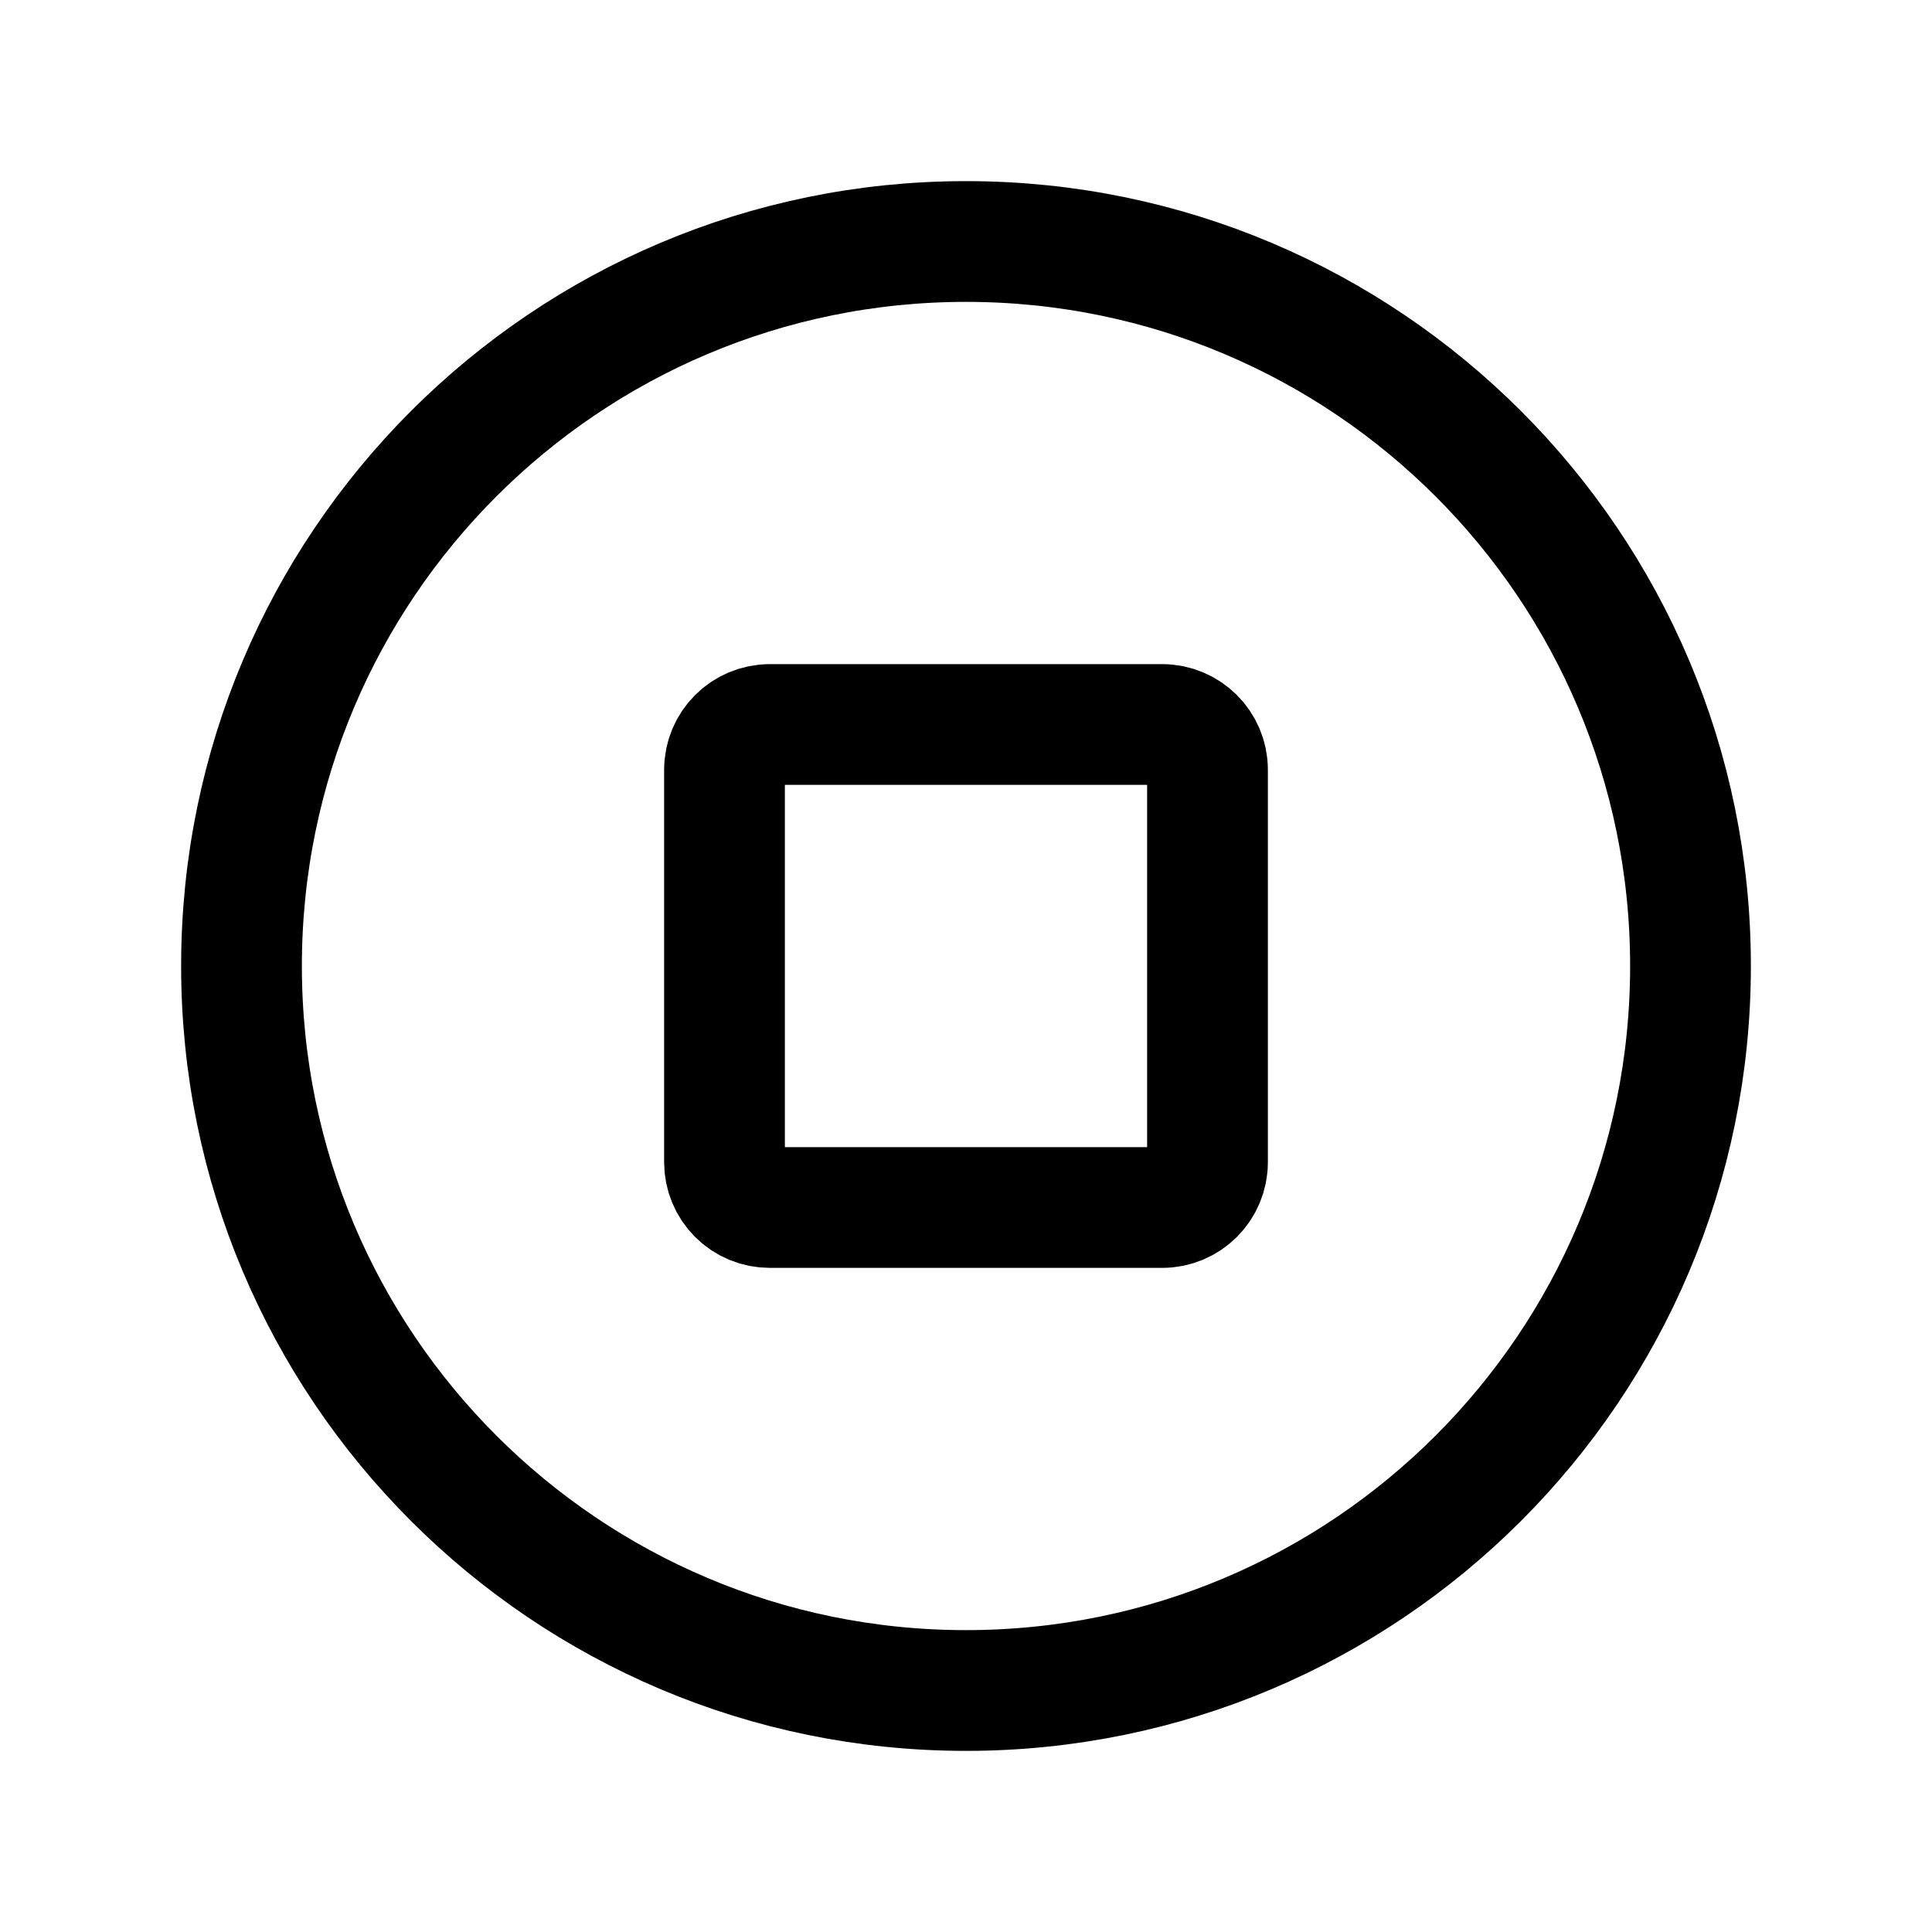
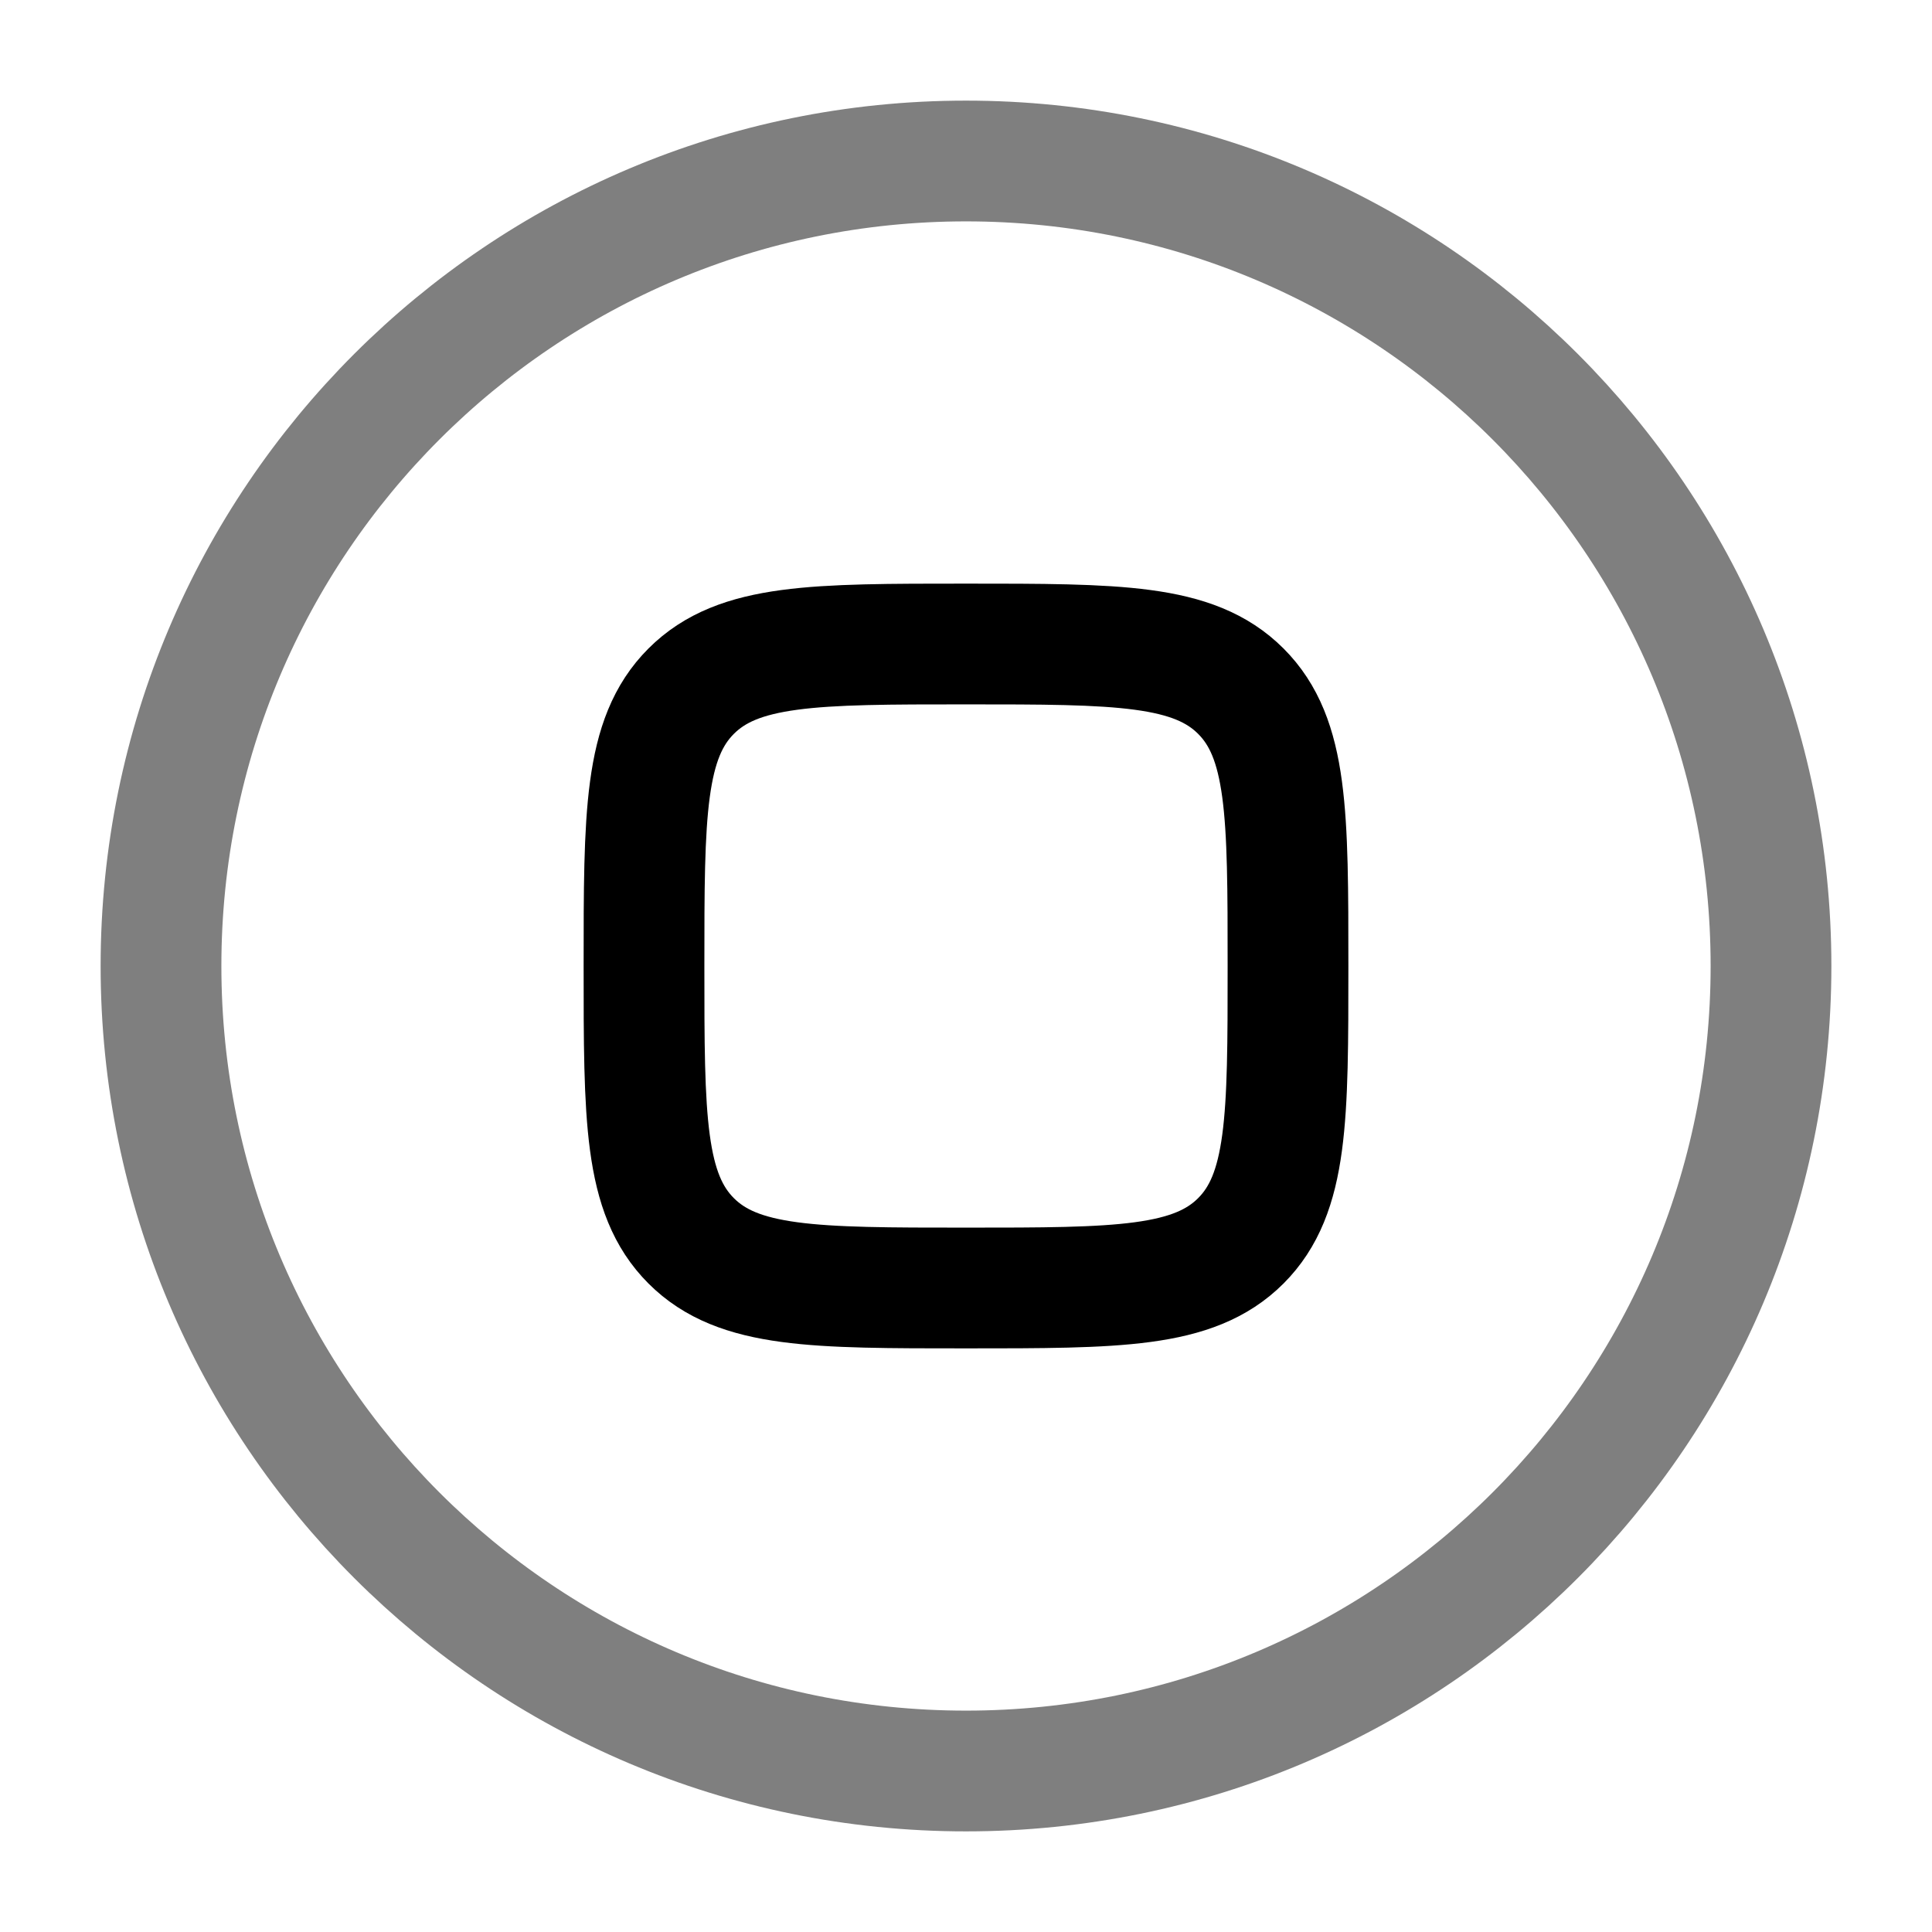
- <svg xmlns="http://www.w3.org/2000/svg" fill="none" viewBox="0 0 24 24" stroke-width="1.5" stroke="currentColor" aria-hidden="true" data-slot="icon">
-   <path stroke-linecap="round" stroke-linejoin="round" d="M21 12a9 9 0 1 1-18 0 9 9 0 0 1 18 0Z" />
-   <path stroke-linecap="round" stroke-linejoin="round" d="M9 9.563C9 9.252 9.252 9 9.563 9h4.874c.311 0 .563.252.563.563v4.874c0 .311-.252.563-.563.563H9.564A.562.562 0 0 1 9 14.437V9.564Z" />
+ <svg xmlns="http://www.w3.org/2000/svg" width="64" height="64" viewBox="0 0 24 24" preserveAspectRatio="xMidYMid meet">
+   <g fill="none" stroke="currentColor" stroke-width="1.5">
+     <circle cx="12" cy="12" r="10" opacity=".5" />
+     <path d="M8 12c0-1.886 0-2.828.586-3.414S10.114 8 12 8s2.828 0 3.414.586S16 10.114 16 12s0 2.828-.586 3.414S13.886 16 12 16s-2.828 0-3.414-.586S8 13.886 8 12Z" />
+   </g>
</svg>
